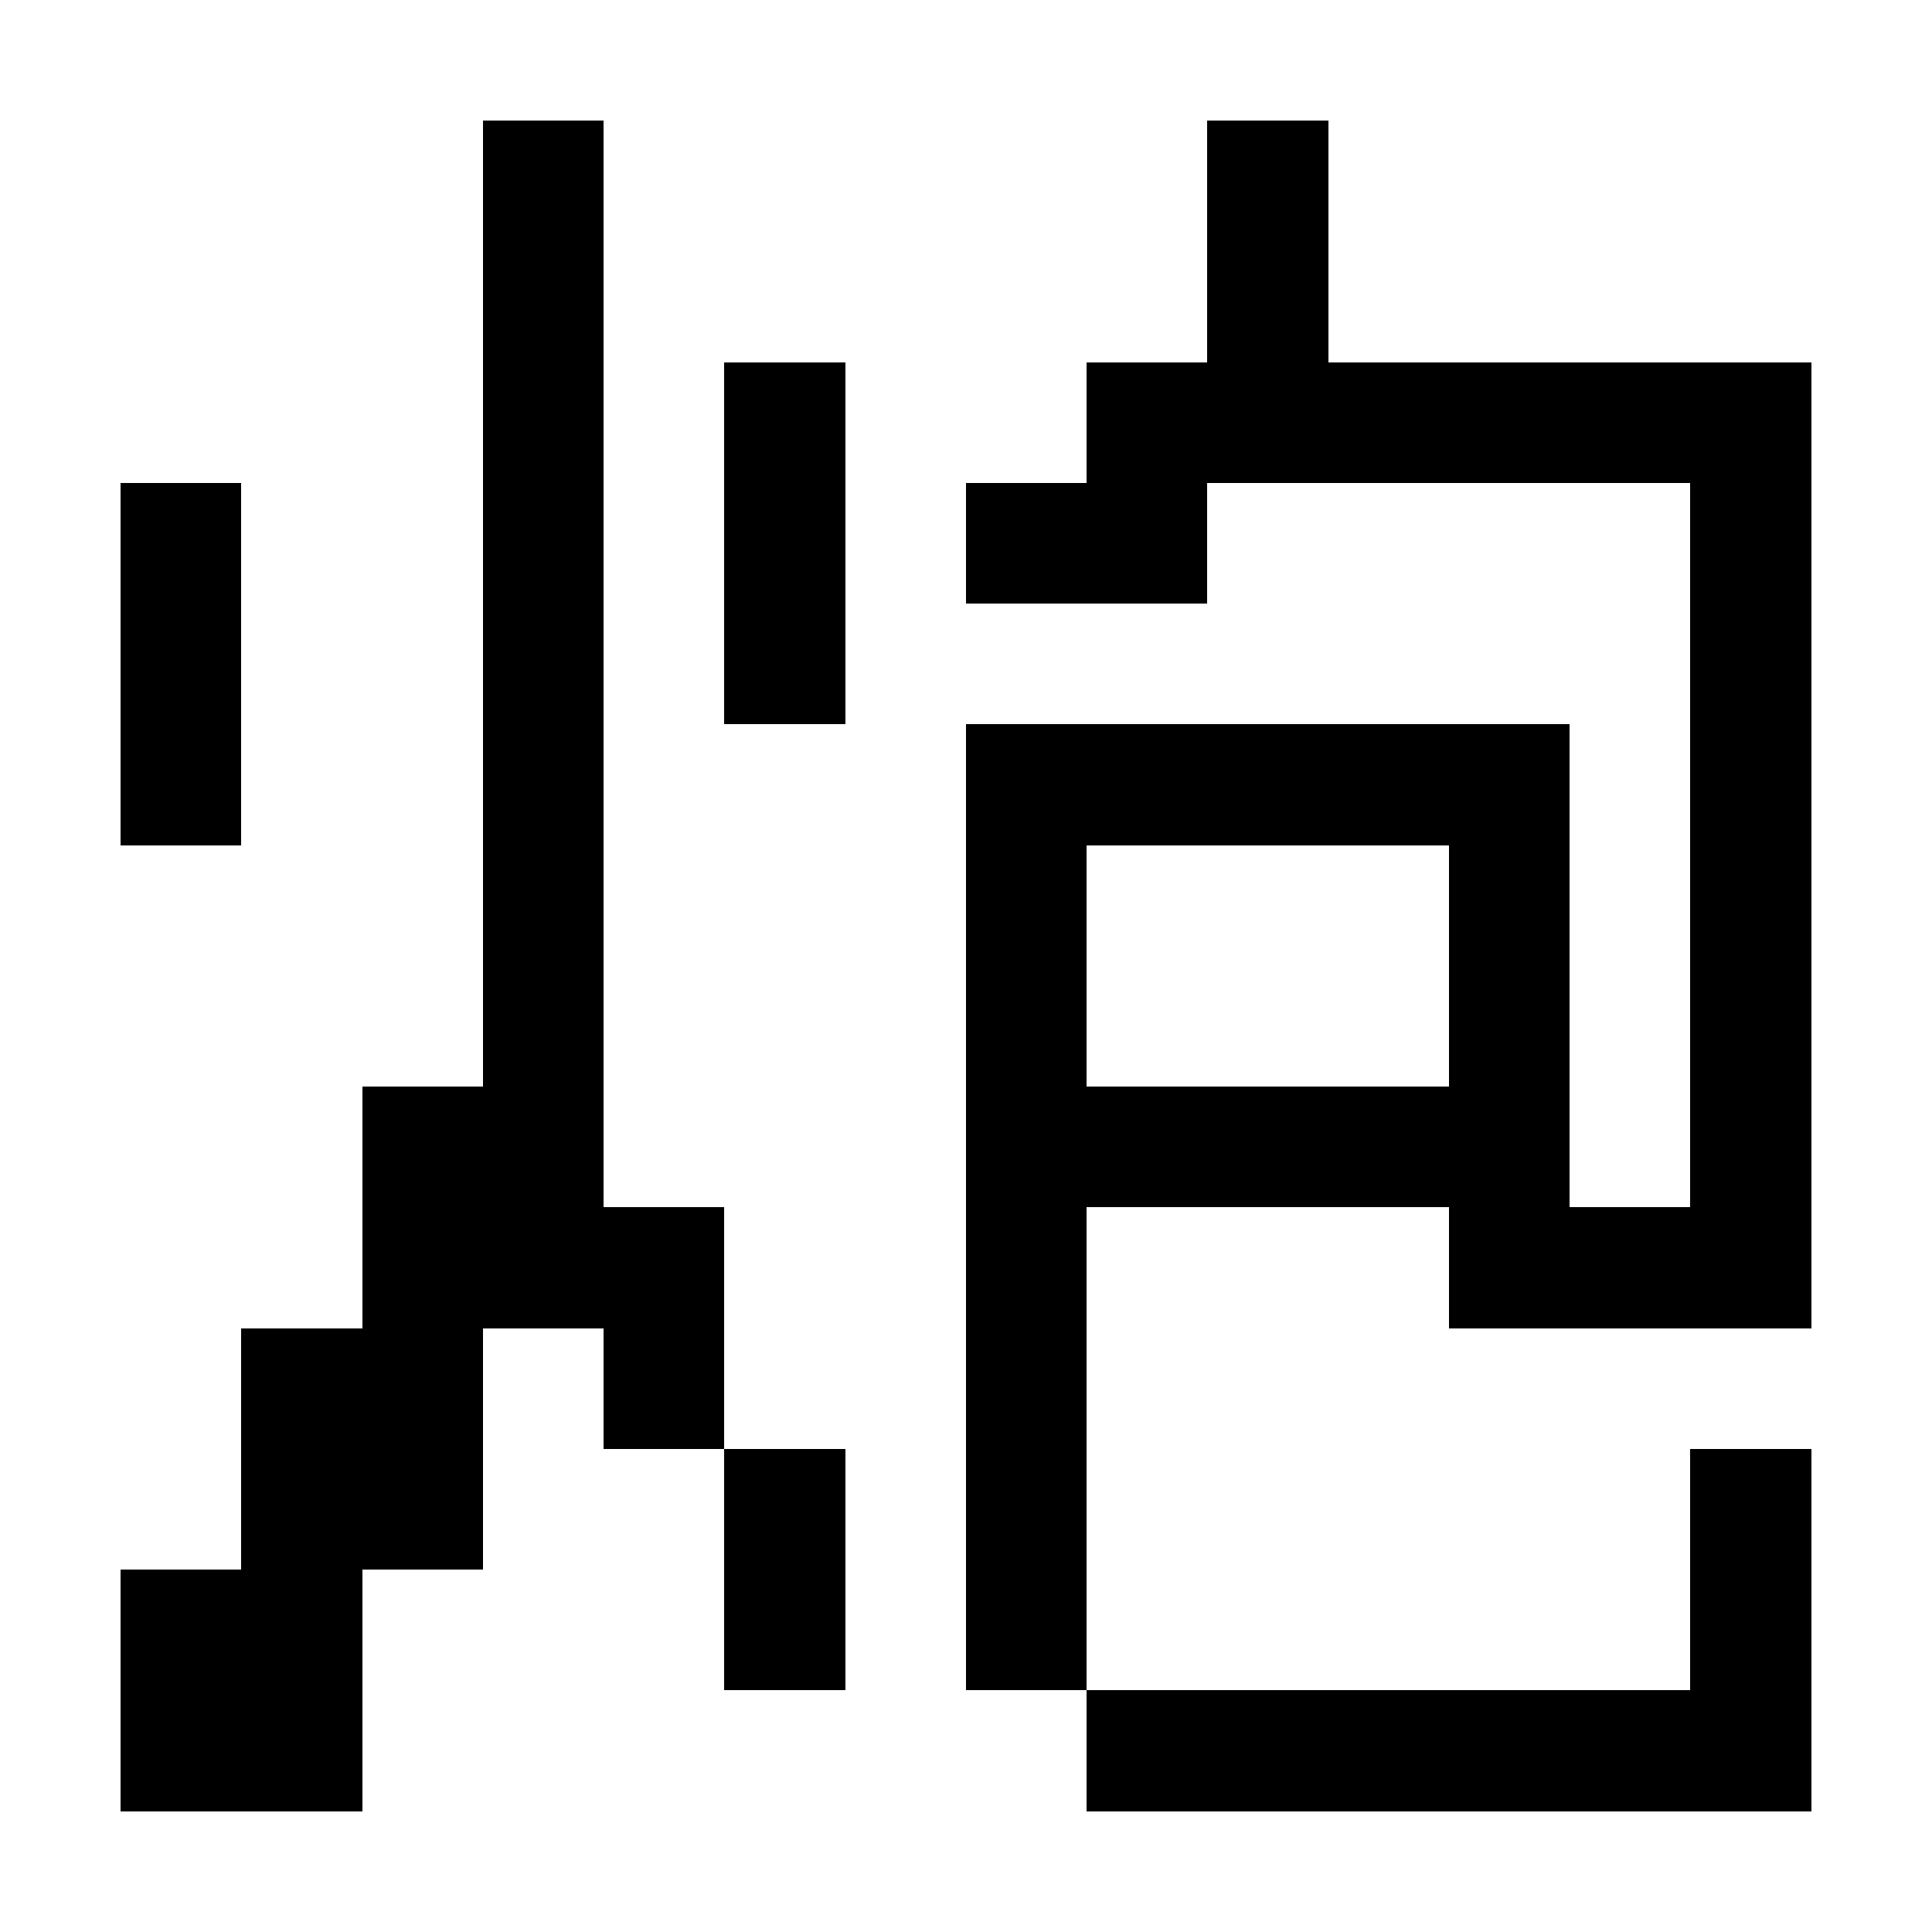
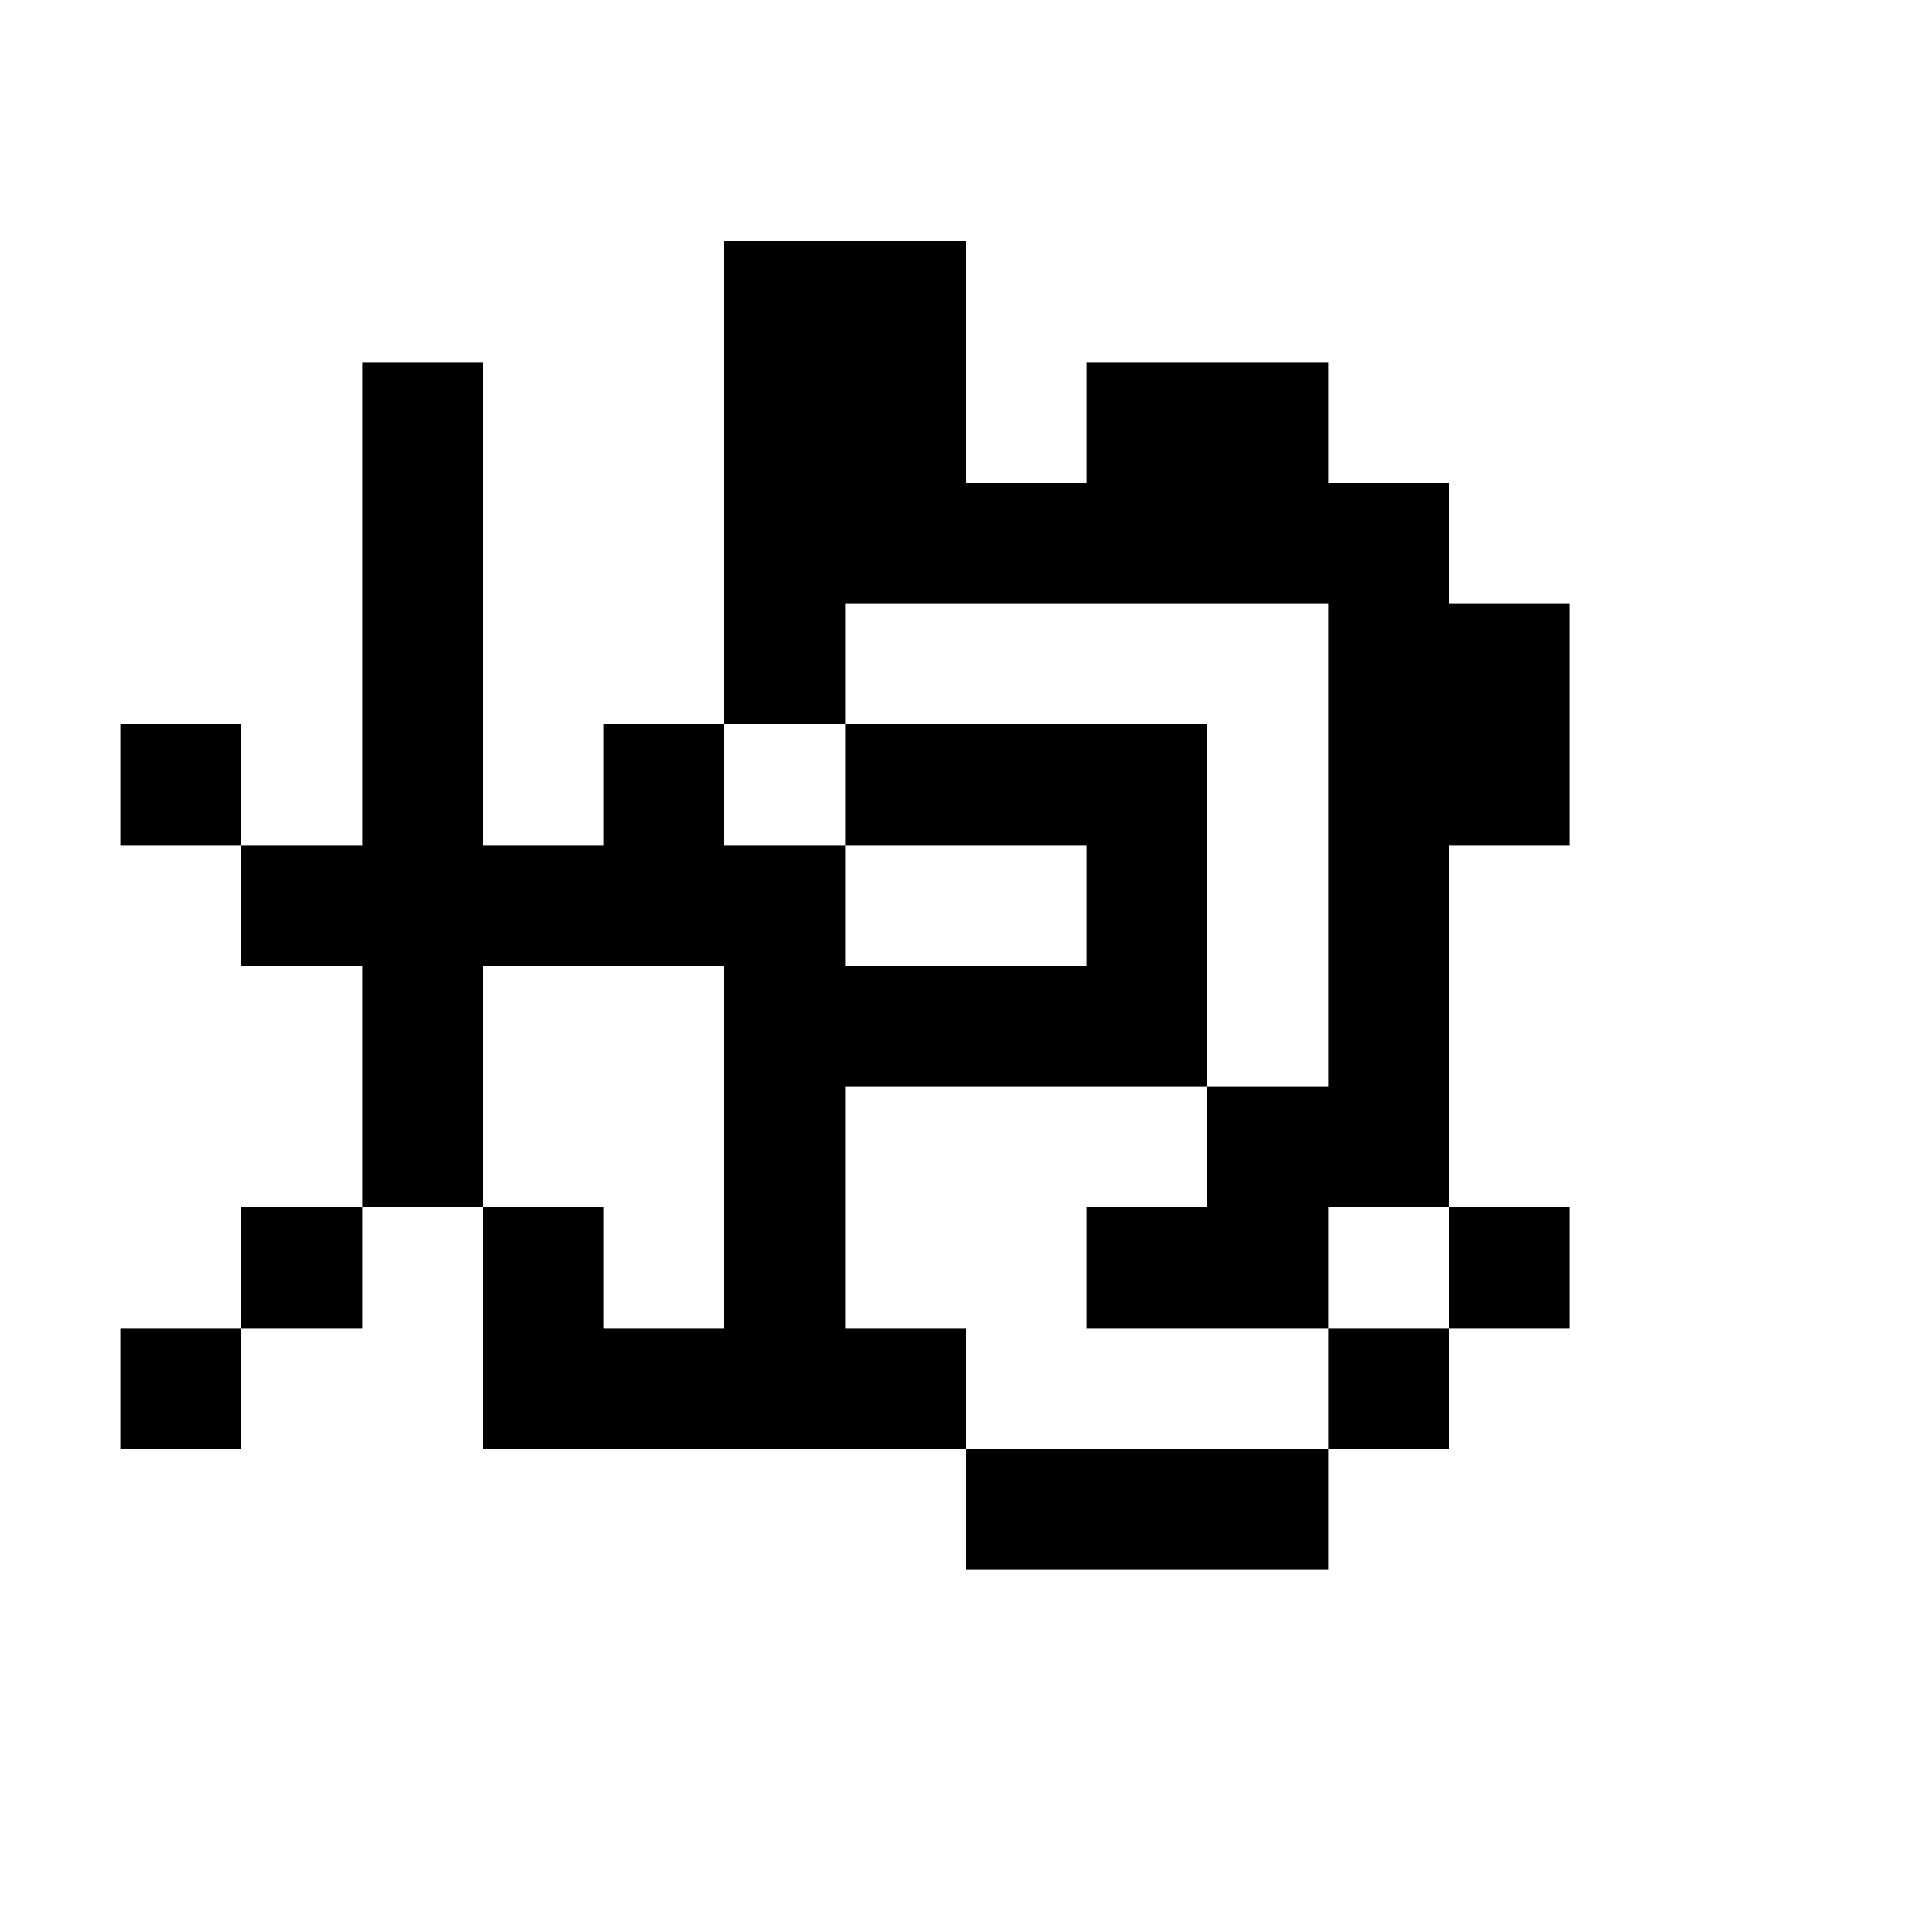
<svg xmlns="http://www.w3.org/2000/svg" viewBox="0 0 16 16" width="16" height="16" shape-rendering="crispEdges">
+   <g fill="#fcfcfc" />
  <g fill="currentColor">
-     <rect x="4" y="1" width="1" height="1" />
-     <rect x="10" y="1" width="1" height="1" />
-     <rect x="4" y="2" width="1" height="1" />
-     <rect x="10" y="2" width="1" height="1" />
-     <rect x="4" y="3" width="1" height="1" />
+     <rect x="6" y="2" width="1" height="1" />
+     <rect x="7" y="2" width="1" height="1" />
+     <rect x="3" y="3" width="1" height="1" />
    <rect x="6" y="3" width="1" height="1" />
+     <rect x="7" y="3" width="1" height="1" />
    <rect x="9" y="3" width="1" height="1" />
    <rect x="10" y="3" width="1" height="1" />
-     <rect x="11" y="3" width="1" height="1" />
-     <rect x="12" y="3" width="1" height="1" />
-     <rect x="13" y="3" width="1" height="1" />
-     <rect x="14" y="3" width="1" height="1" />
-     <rect x="1" y="4" width="1" height="1" />
-     <rect x="4" y="4" width="1" height="1" />
+     <rect x="3" y="4" width="1" height="1" />
    <rect x="6" y="4" width="1" height="1" />
+     <rect x="7" y="4" width="1" height="1" />
    <rect x="8" y="4" width="1" height="1" />
    <rect x="9" y="4" width="1" height="1" />
-     <rect x="14" y="4" width="1" height="1" />
-     <rect x="1" y="5" width="1" height="1" />
-     <rect x="4" y="5" width="1" height="1" />
+     <rect x="10" y="4" width="1" height="1" />
+     <rect x="11" y="4" width="1" height="1" />
+     <rect x="3" y="5" width="1" height="1" />
    <rect x="6" y="5" width="1" height="1" />
-     <rect x="14" y="5" width="1" height="1" />
+     <rect x="11" y="5" width="1" height="1" />
+     <rect x="12" y="5" width="1" height="1" />
    <rect x="1" y="6" width="1" height="1" />
-     <rect x="4" y="6" width="1" height="1" />
+     <rect x="3" y="6" width="1" height="1" />
+     <rect x="5" y="6" width="1" height="1" />
+     <rect x="7" y="6" width="1" height="1" />
    <rect x="8" y="6" width="1" height="1" />
    <rect x="9" y="6" width="1" height="1" />
-     <rect x="10" y="6" width="1" height="1" />
    <rect x="11" y="6" width="1" height="1" />
    <rect x="12" y="6" width="1" height="1" />
-     <rect x="14" y="6" width="1" height="1" />
+     <rect x="2" y="7" width="1" height="1" />
+     <rect x="3" y="7" width="1" height="1" />
    <rect x="4" y="7" width="1" height="1" />
-     <rect x="8" y="7" width="1" height="1" />
-     <rect x="12" y="7" width="1" height="1" />
-     <rect x="14" y="7" width="1" height="1" />
-     <rect x="4" y="8" width="1" height="1" />
+     <rect x="5" y="7" width="1" height="1" />
+     <rect x="6" y="7" width="1" height="1" />
+     <rect x="9" y="7" width="1" height="1" />
+     <rect x="11" y="7" width="1" height="1" />
+     <rect x="3" y="8" width="1" height="1" />
+     <rect x="6" y="8" width="1" height="1" />
+     <rect x="7" y="8" width="1" height="1" />
    <rect x="8" y="8" width="1" height="1" />
-     <rect x="12" y="8" width="1" height="1" />
-     <rect x="14" y="8" width="1" height="1" />
+     <rect x="9" y="8" width="1" height="1" />
+     <rect x="11" y="8" width="1" height="1" />
    <rect x="3" y="9" width="1" height="1" />
-     <rect x="4" y="9" width="1" height="1" />
-     <rect x="8" y="9" width="1" height="1" />
-     <rect x="9" y="9" width="1" height="1" />
+     <rect x="6" y="9" width="1" height="1" />
    <rect x="10" y="9" width="1" height="1" />
    <rect x="11" y="9" width="1" height="1" />
-     <rect x="12" y="9" width="1" height="1" />
-     <rect x="14" y="9" width="1" height="1" />
-     <rect x="3" y="10" width="1" height="1" />
+     <rect x="2" y="10" width="1" height="1" />
    <rect x="4" y="10" width="1" height="1" />
-     <rect x="5" y="10" width="1" height="1" />
-     <rect x="8" y="10" width="1" height="1" />
+     <rect x="6" y="10" width="1" height="1" />
+     <rect x="9" y="10" width="1" height="1" />
+     <rect x="10" y="10" width="1" height="1" />
    <rect x="12" y="10" width="1" height="1" />
-     <rect x="13" y="10" width="1" height="1" />
-     <rect x="14" y="10" width="1" height="1" />
-     <rect x="2" y="11" width="1" height="1" />
-     <rect x="3" y="11" width="1" height="1" />
+     <rect x="1" y="11" width="1" height="1" />
+     <rect x="4" y="11" width="1" height="1" />
    <rect x="5" y="11" width="1" height="1" />
-     <rect x="8" y="11" width="1" height="1" />
-     <rect x="2" y="12" width="1" height="1" />
-     <rect x="3" y="12" width="1" height="1" />
-     <rect x="6" y="12" width="1" height="1" />
+     <rect x="6" y="11" width="1" height="1" />
+     <rect x="7" y="11" width="1" height="1" />
+     <rect x="11" y="11" width="1" height="1" />
    <rect x="8" y="12" width="1" height="1" />
-     <rect x="14" y="12" width="1" height="1" />
-     <rect x="1" y="13" width="1" height="1" />
-     <rect x="2" y="13" width="1" height="1" />
-     <rect x="6" y="13" width="1" height="1" />
-     <rect x="8" y="13" width="1" height="1" />
-     <rect x="14" y="13" width="1" height="1" />
-     <rect x="1" y="14" width="1" height="1" />
-     <rect x="2" y="14" width="1" height="1" />
-     <rect x="9" y="14" width="1" height="1" />
-     <rect x="10" y="14" width="1" height="1" />
-     <rect x="11" y="14" width="1" height="1" />
-     <rect x="12" y="14" width="1" height="1" />
-     <rect x="13" y="14" width="1" height="1" />
-     <rect x="14" y="14" width="1" height="1" />
+     <rect x="9" y="12" width="1" height="1" />
+     <rect x="10" y="12" width="1" height="1" />
  </g>
</svg>
